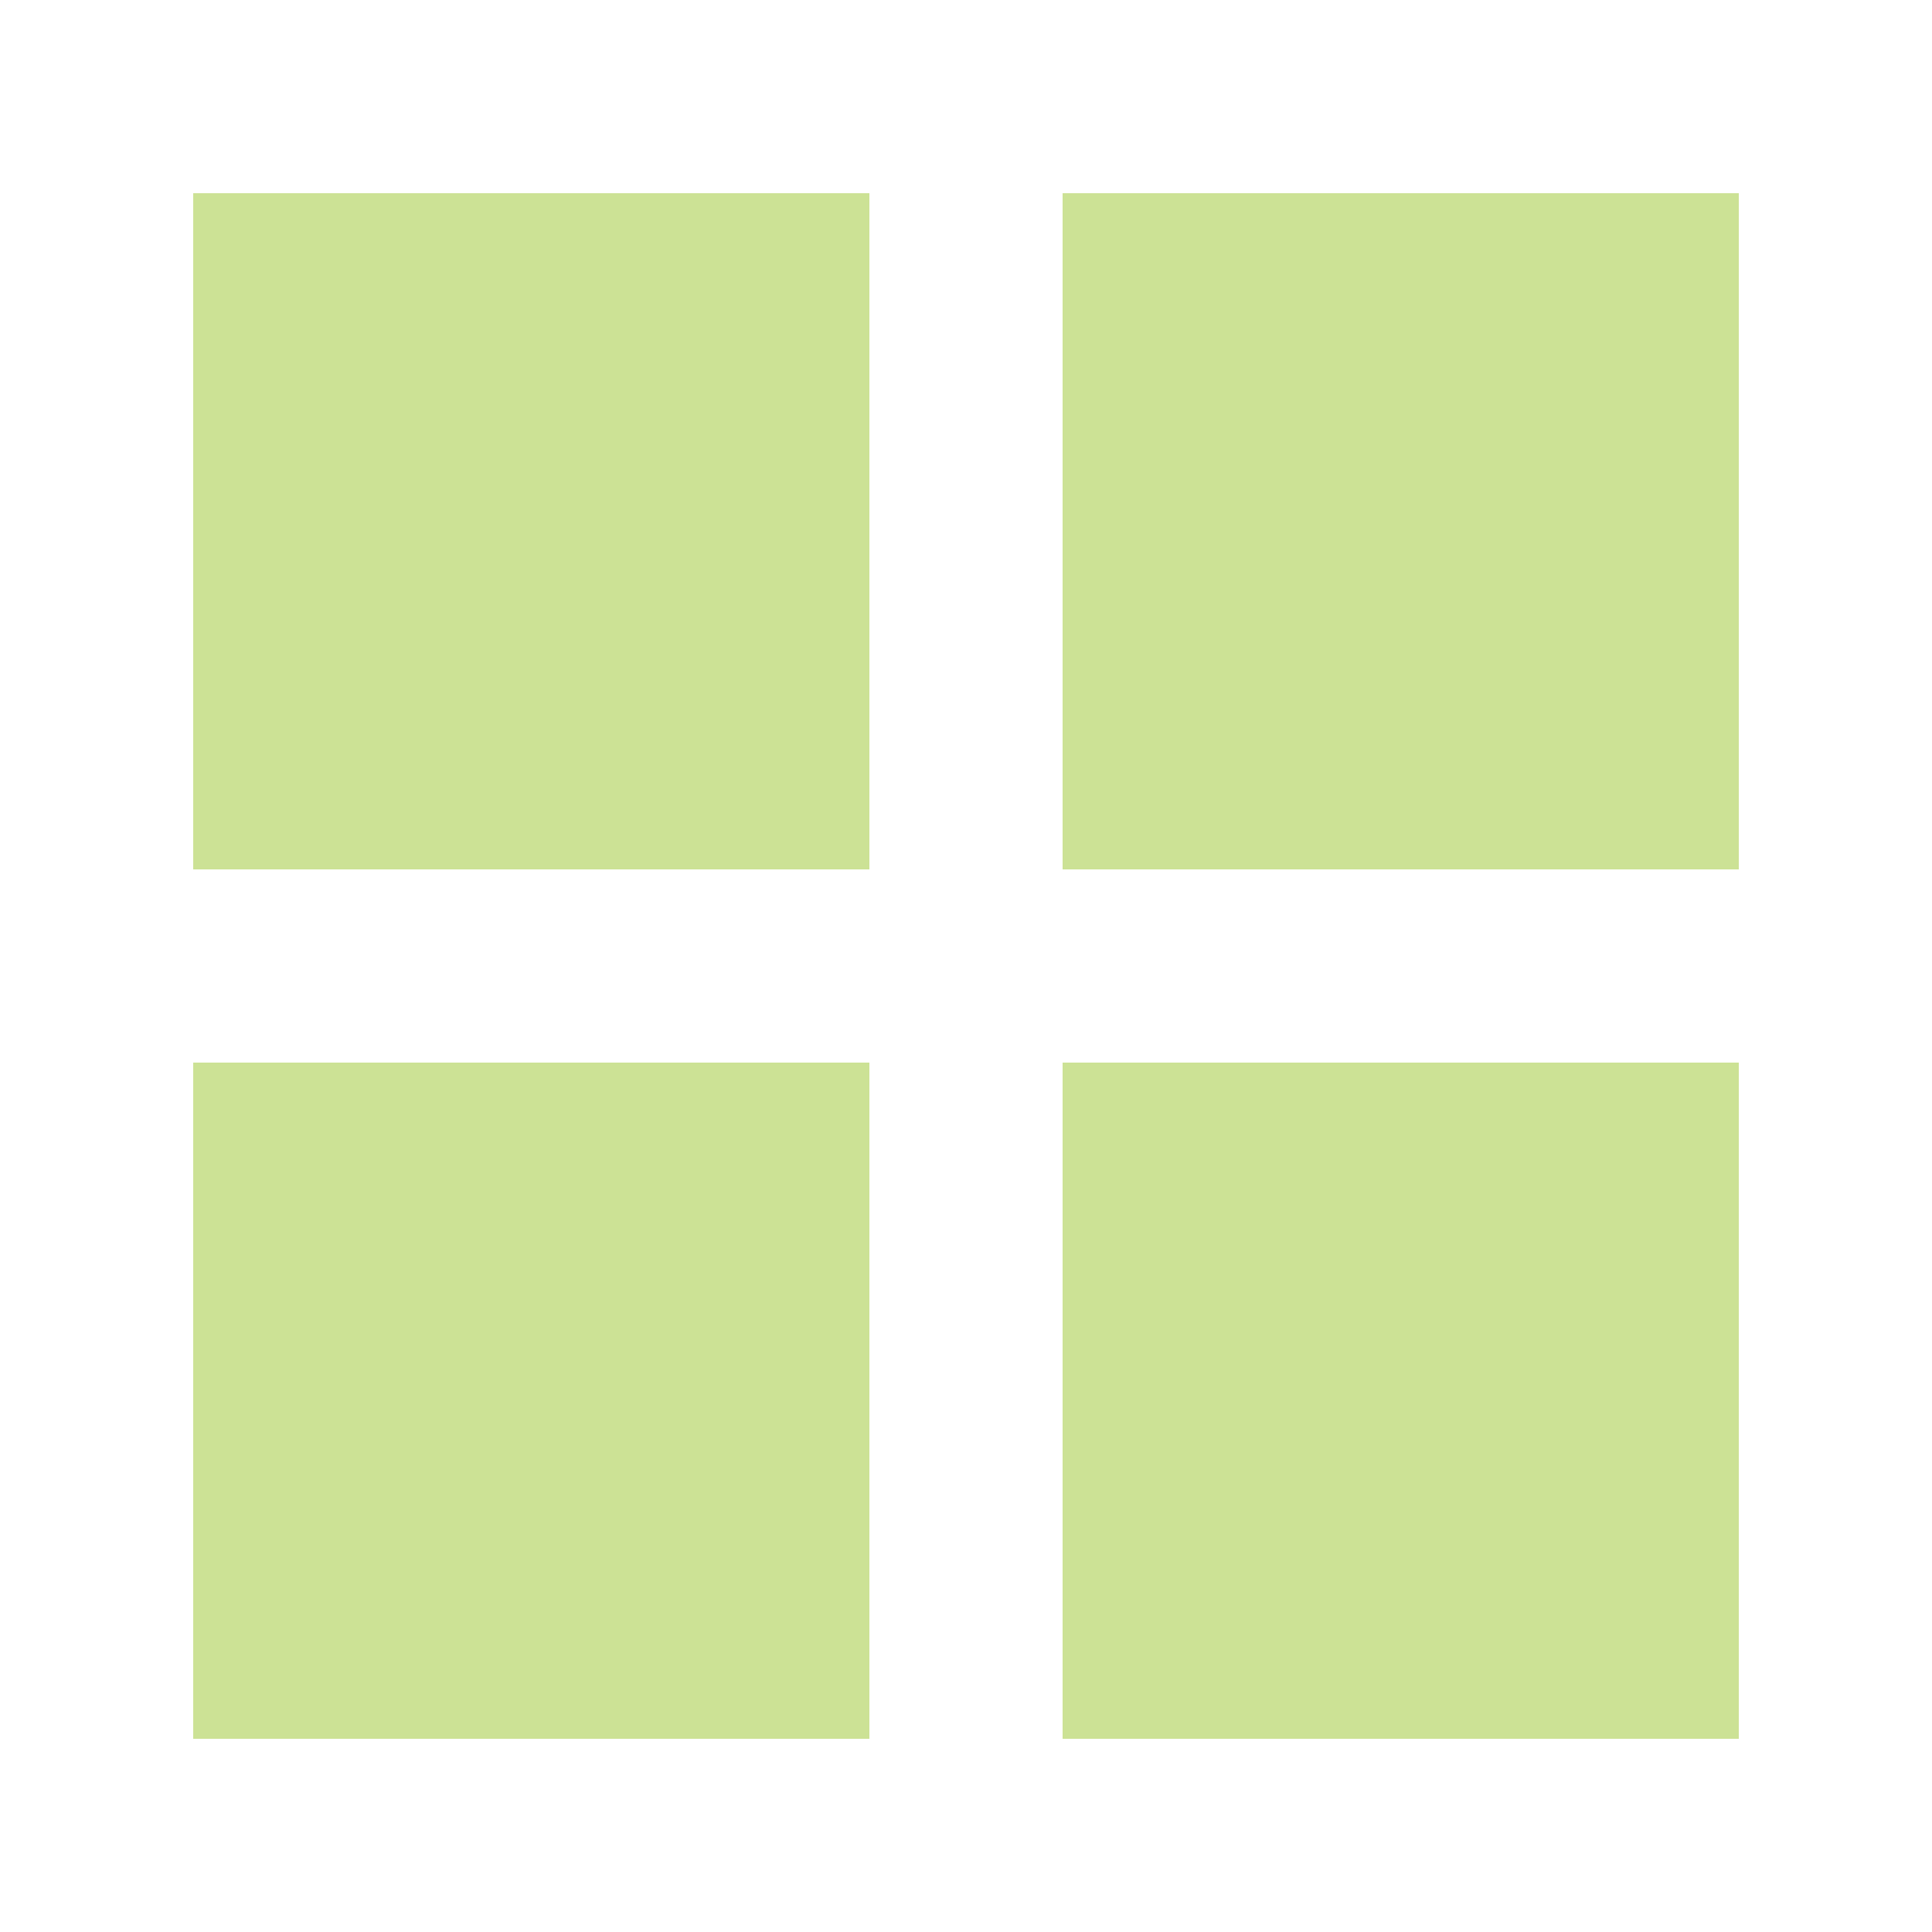
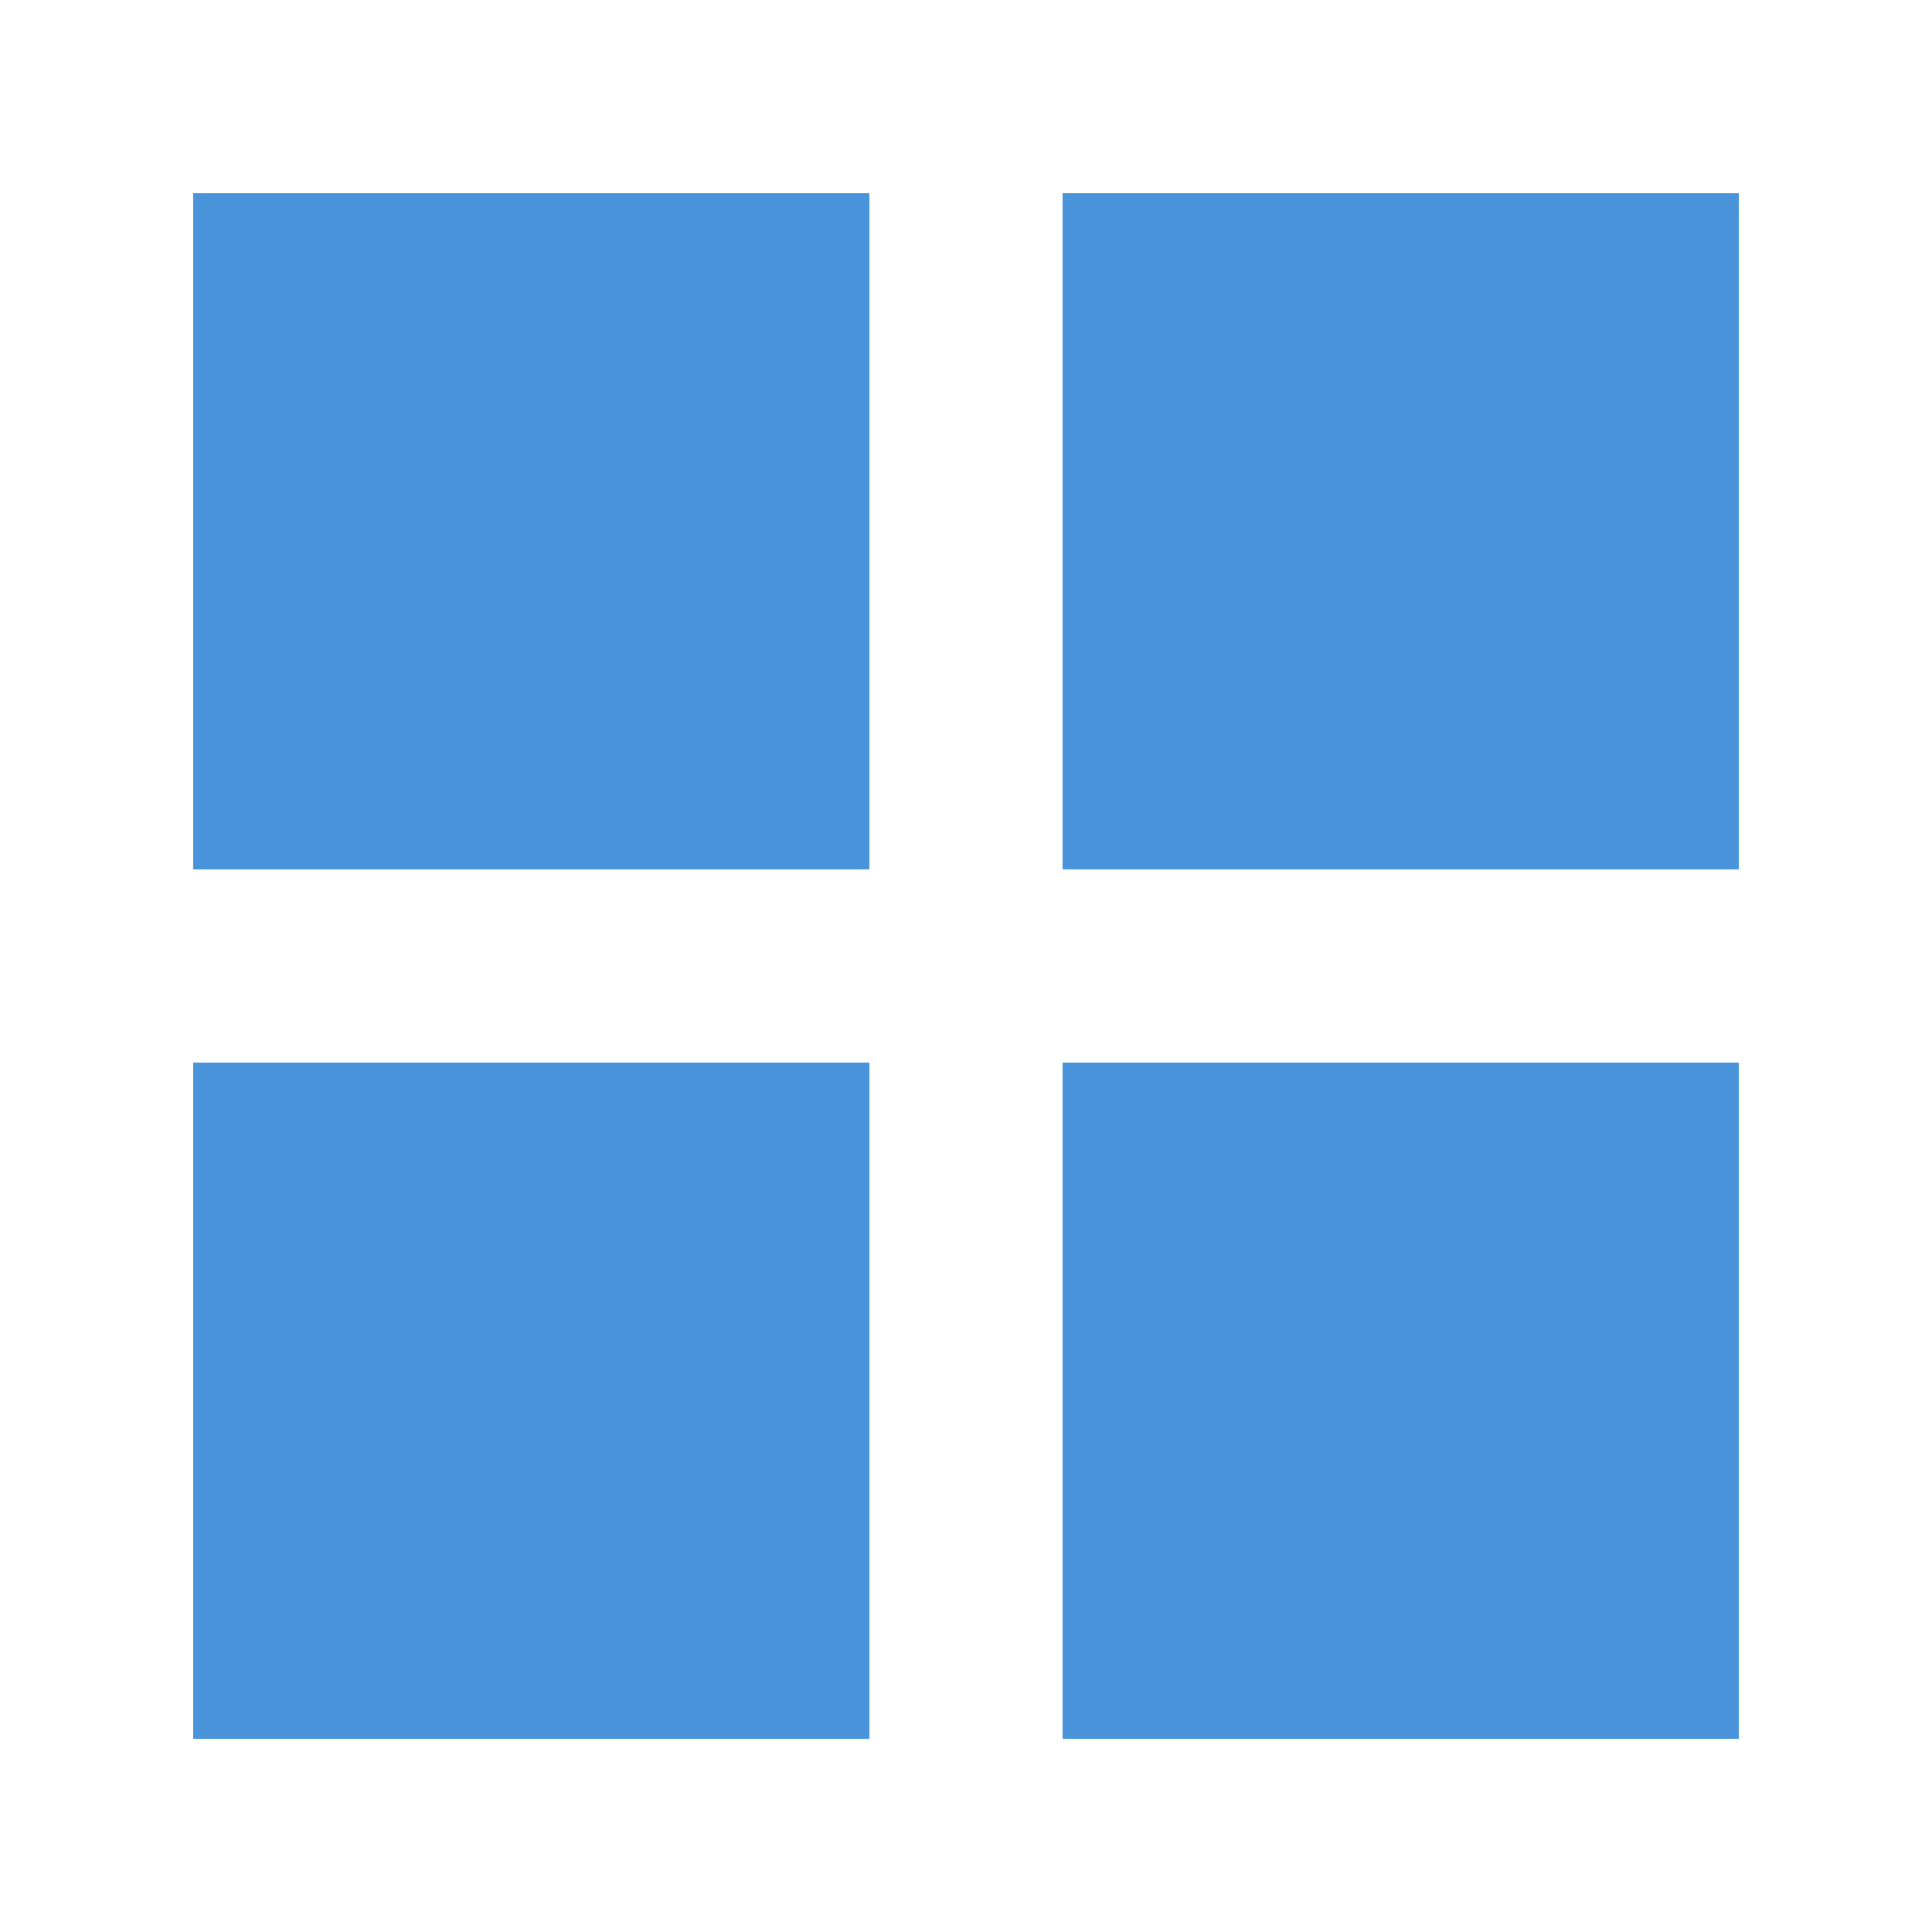
<svg xmlns="http://www.w3.org/2000/svg" class="lds-blocks" width="75px" height="75px" viewBox="0 0 100 100" preserveAspectRatio="xMidYMid" style="background: none;">
-   <rect x="10" y="10" width="35" height="35" fill="#cce295">
-     <animate attributeName="fill" values="#8fc679;#cce295;#cce295" keyTimes="0;0.25;1" dur="1s" repeatCount="indefinite" begin="0s" calcMode="discrete" />
+   <rect x="10" y="10" width="35" height="35" fill="#4994da">
+     <animate attributeName="fill" values="#8c99a5;#4994da;#4994da" keyTimes="0;0.25;1" dur="1s" repeatCount="indefinite" begin="0s" calcMode="discrete" />
  </rect>
-   <rect x="55" y="10" width="35" height="35" fill="#cce295">
-     <animate attributeName="fill" values="#8fc679;#cce295;#cce295" keyTimes="0;0.25;1" dur="1s" repeatCount="indefinite" begin="0.25s" calcMode="discrete" />
+   <rect x="55" y="10" width="35" height="35" fill="#4994da">
+     <animate attributeName="fill" values="#8c99a5;#4994da;#4994da" keyTimes="0;0.25;1" dur="1s" repeatCount="indefinite" begin="0.25s" calcMode="discrete" />
  </rect>
-   <rect x="10" y="55" width="35" height="35" fill="#cce295">
-     <animate attributeName="fill" values="#8fc679;#cce295;#cce295" keyTimes="0;0.25;1" dur="1s" repeatCount="indefinite" begin="0.75s" calcMode="discrete" />
+   <rect x="10" y="55" width="35" height="35" fill="#4994da">
+     <animate attributeName="fill" values="#8c99a5;#4994da;#4994da" keyTimes="0;0.25;1" dur="1s" repeatCount="indefinite" begin="0.75s" calcMode="discrete" />
  </rect>
-   <rect x="55" y="55" width="35" height="35" fill="#cce295">
-     <animate attributeName="fill" values="#8fc679;#cce295;#cce295" keyTimes="0;0.25;1" dur="1s" repeatCount="indefinite" begin="0.5s" calcMode="discrete" />
+   <rect x="55" y="55" width="35" height="35" fill="#4994da">
+     <animate attributeName="fill" values="#8c99a5;#4994da;#4994da" keyTimes="0;0.25;1" dur="1s" repeatCount="indefinite" begin="0.5s" calcMode="discrete" />
  </rect>
</svg>
